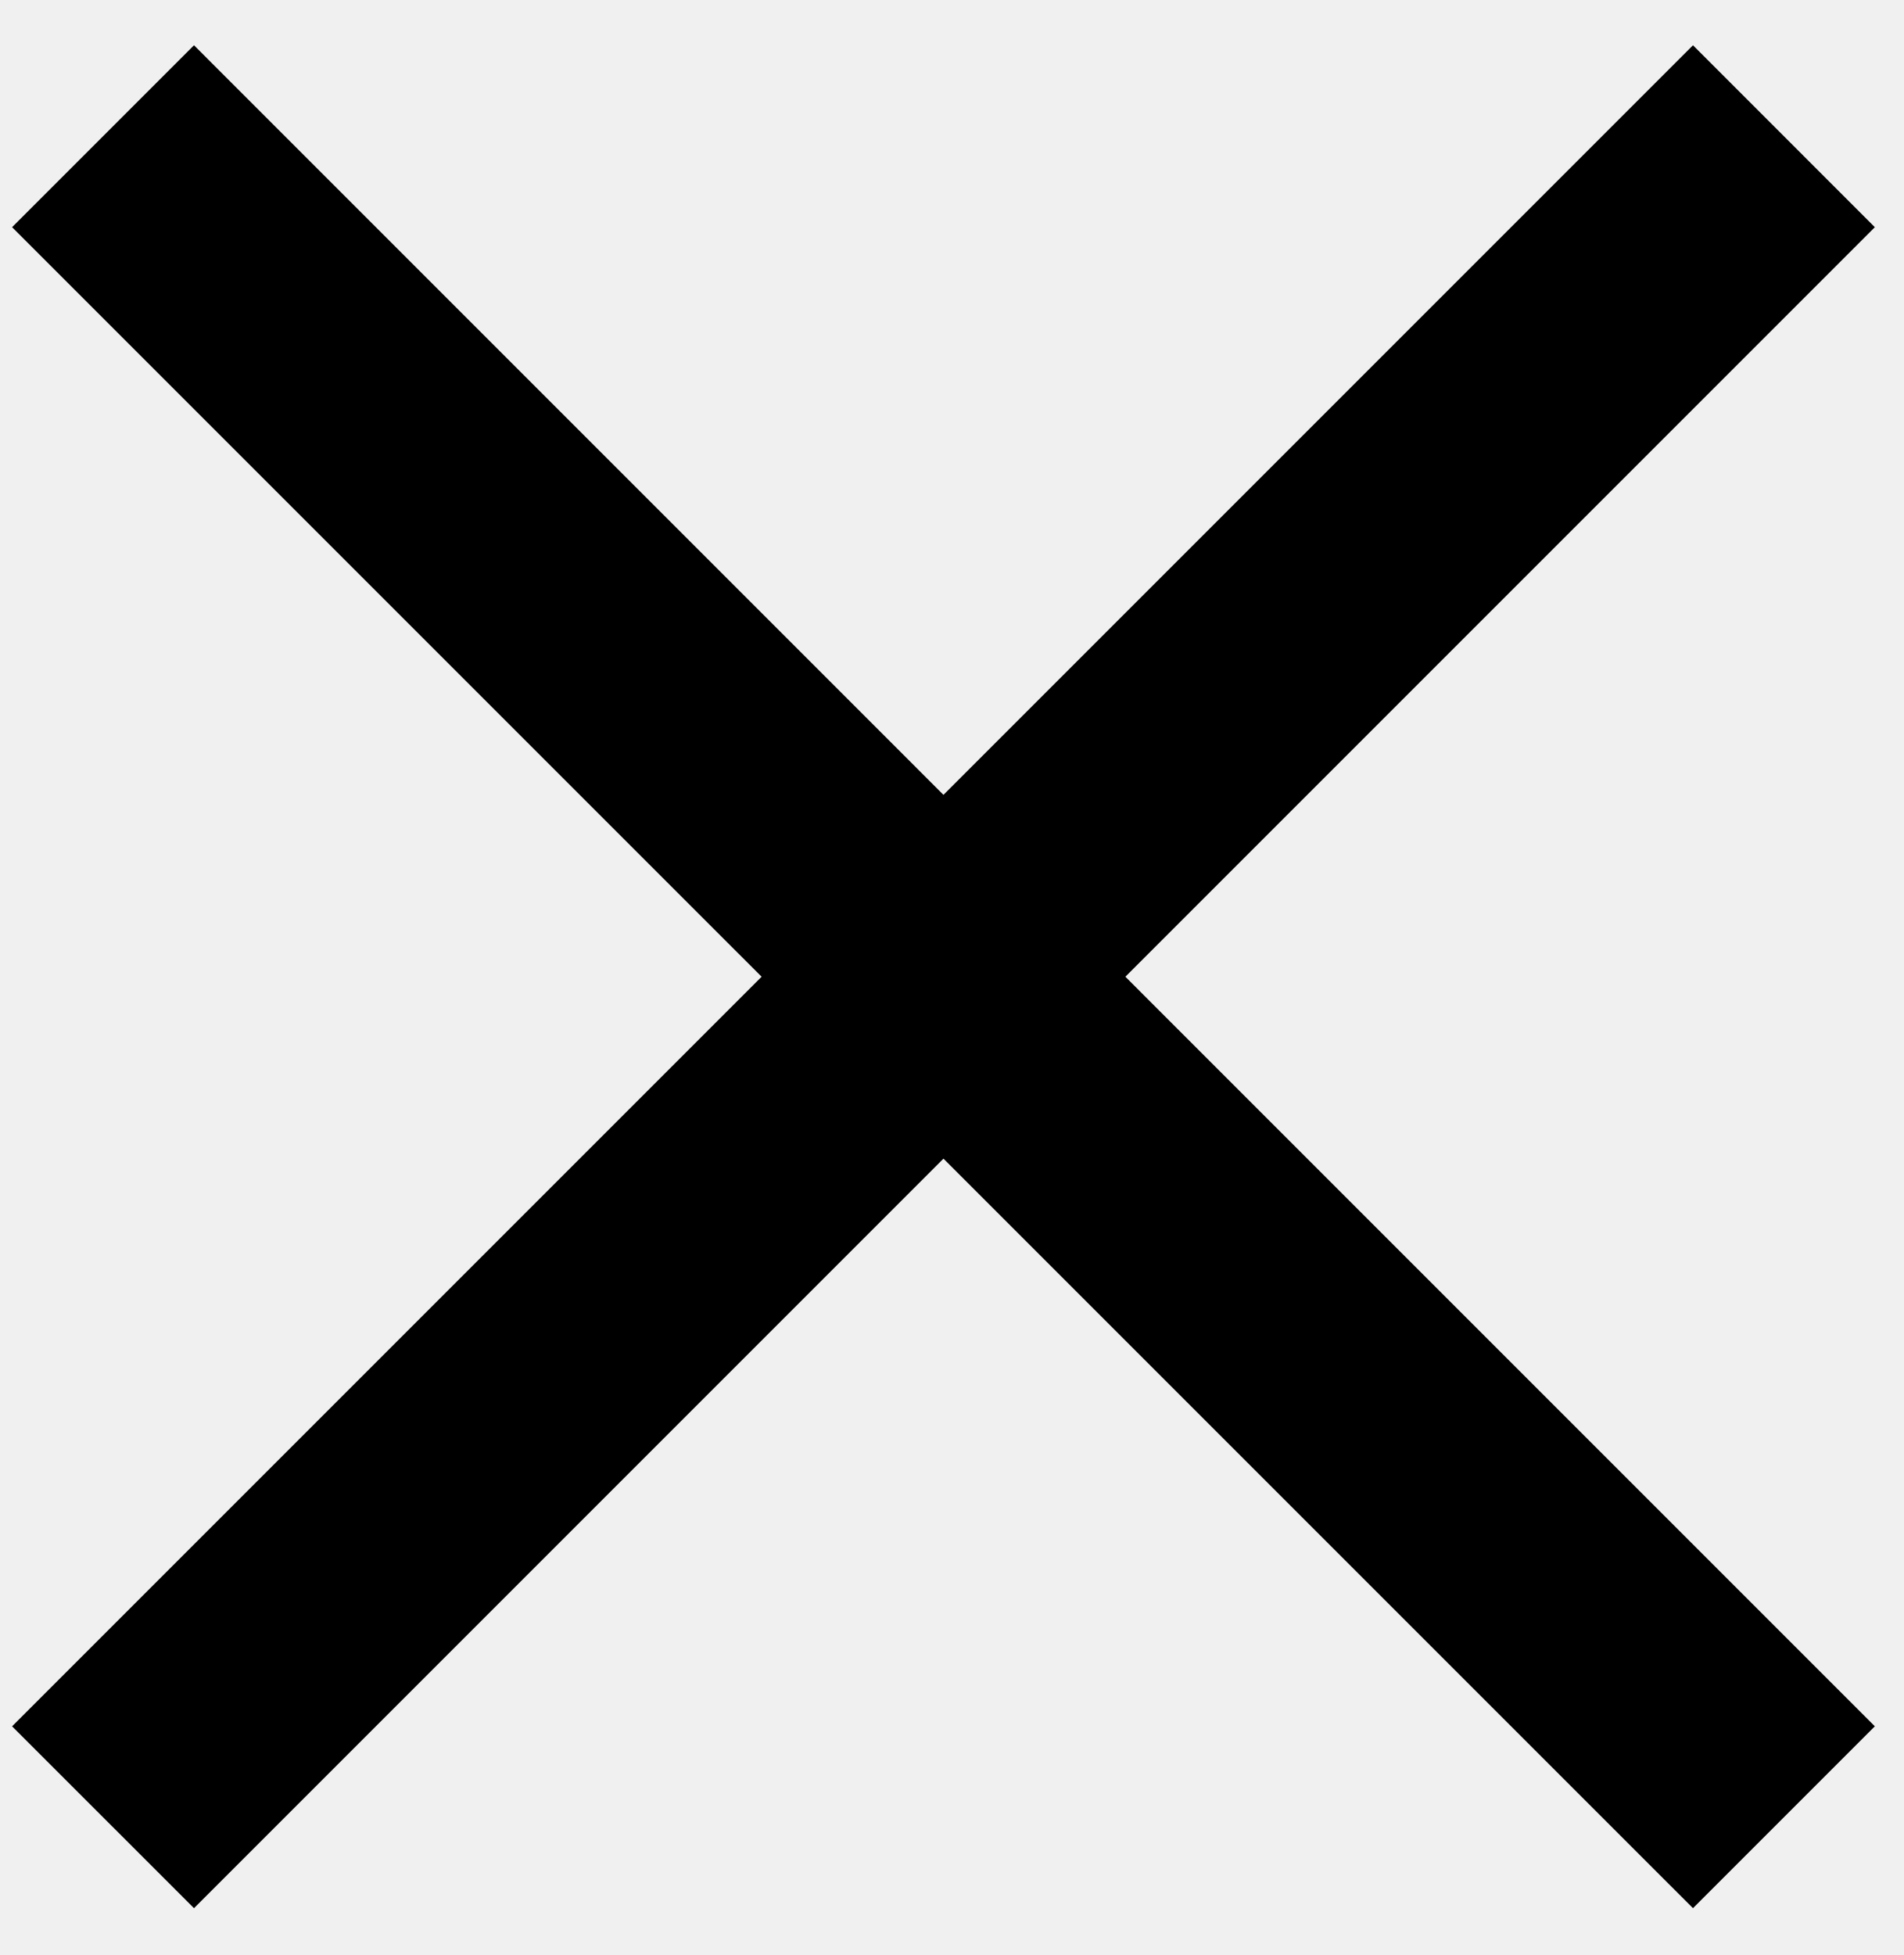
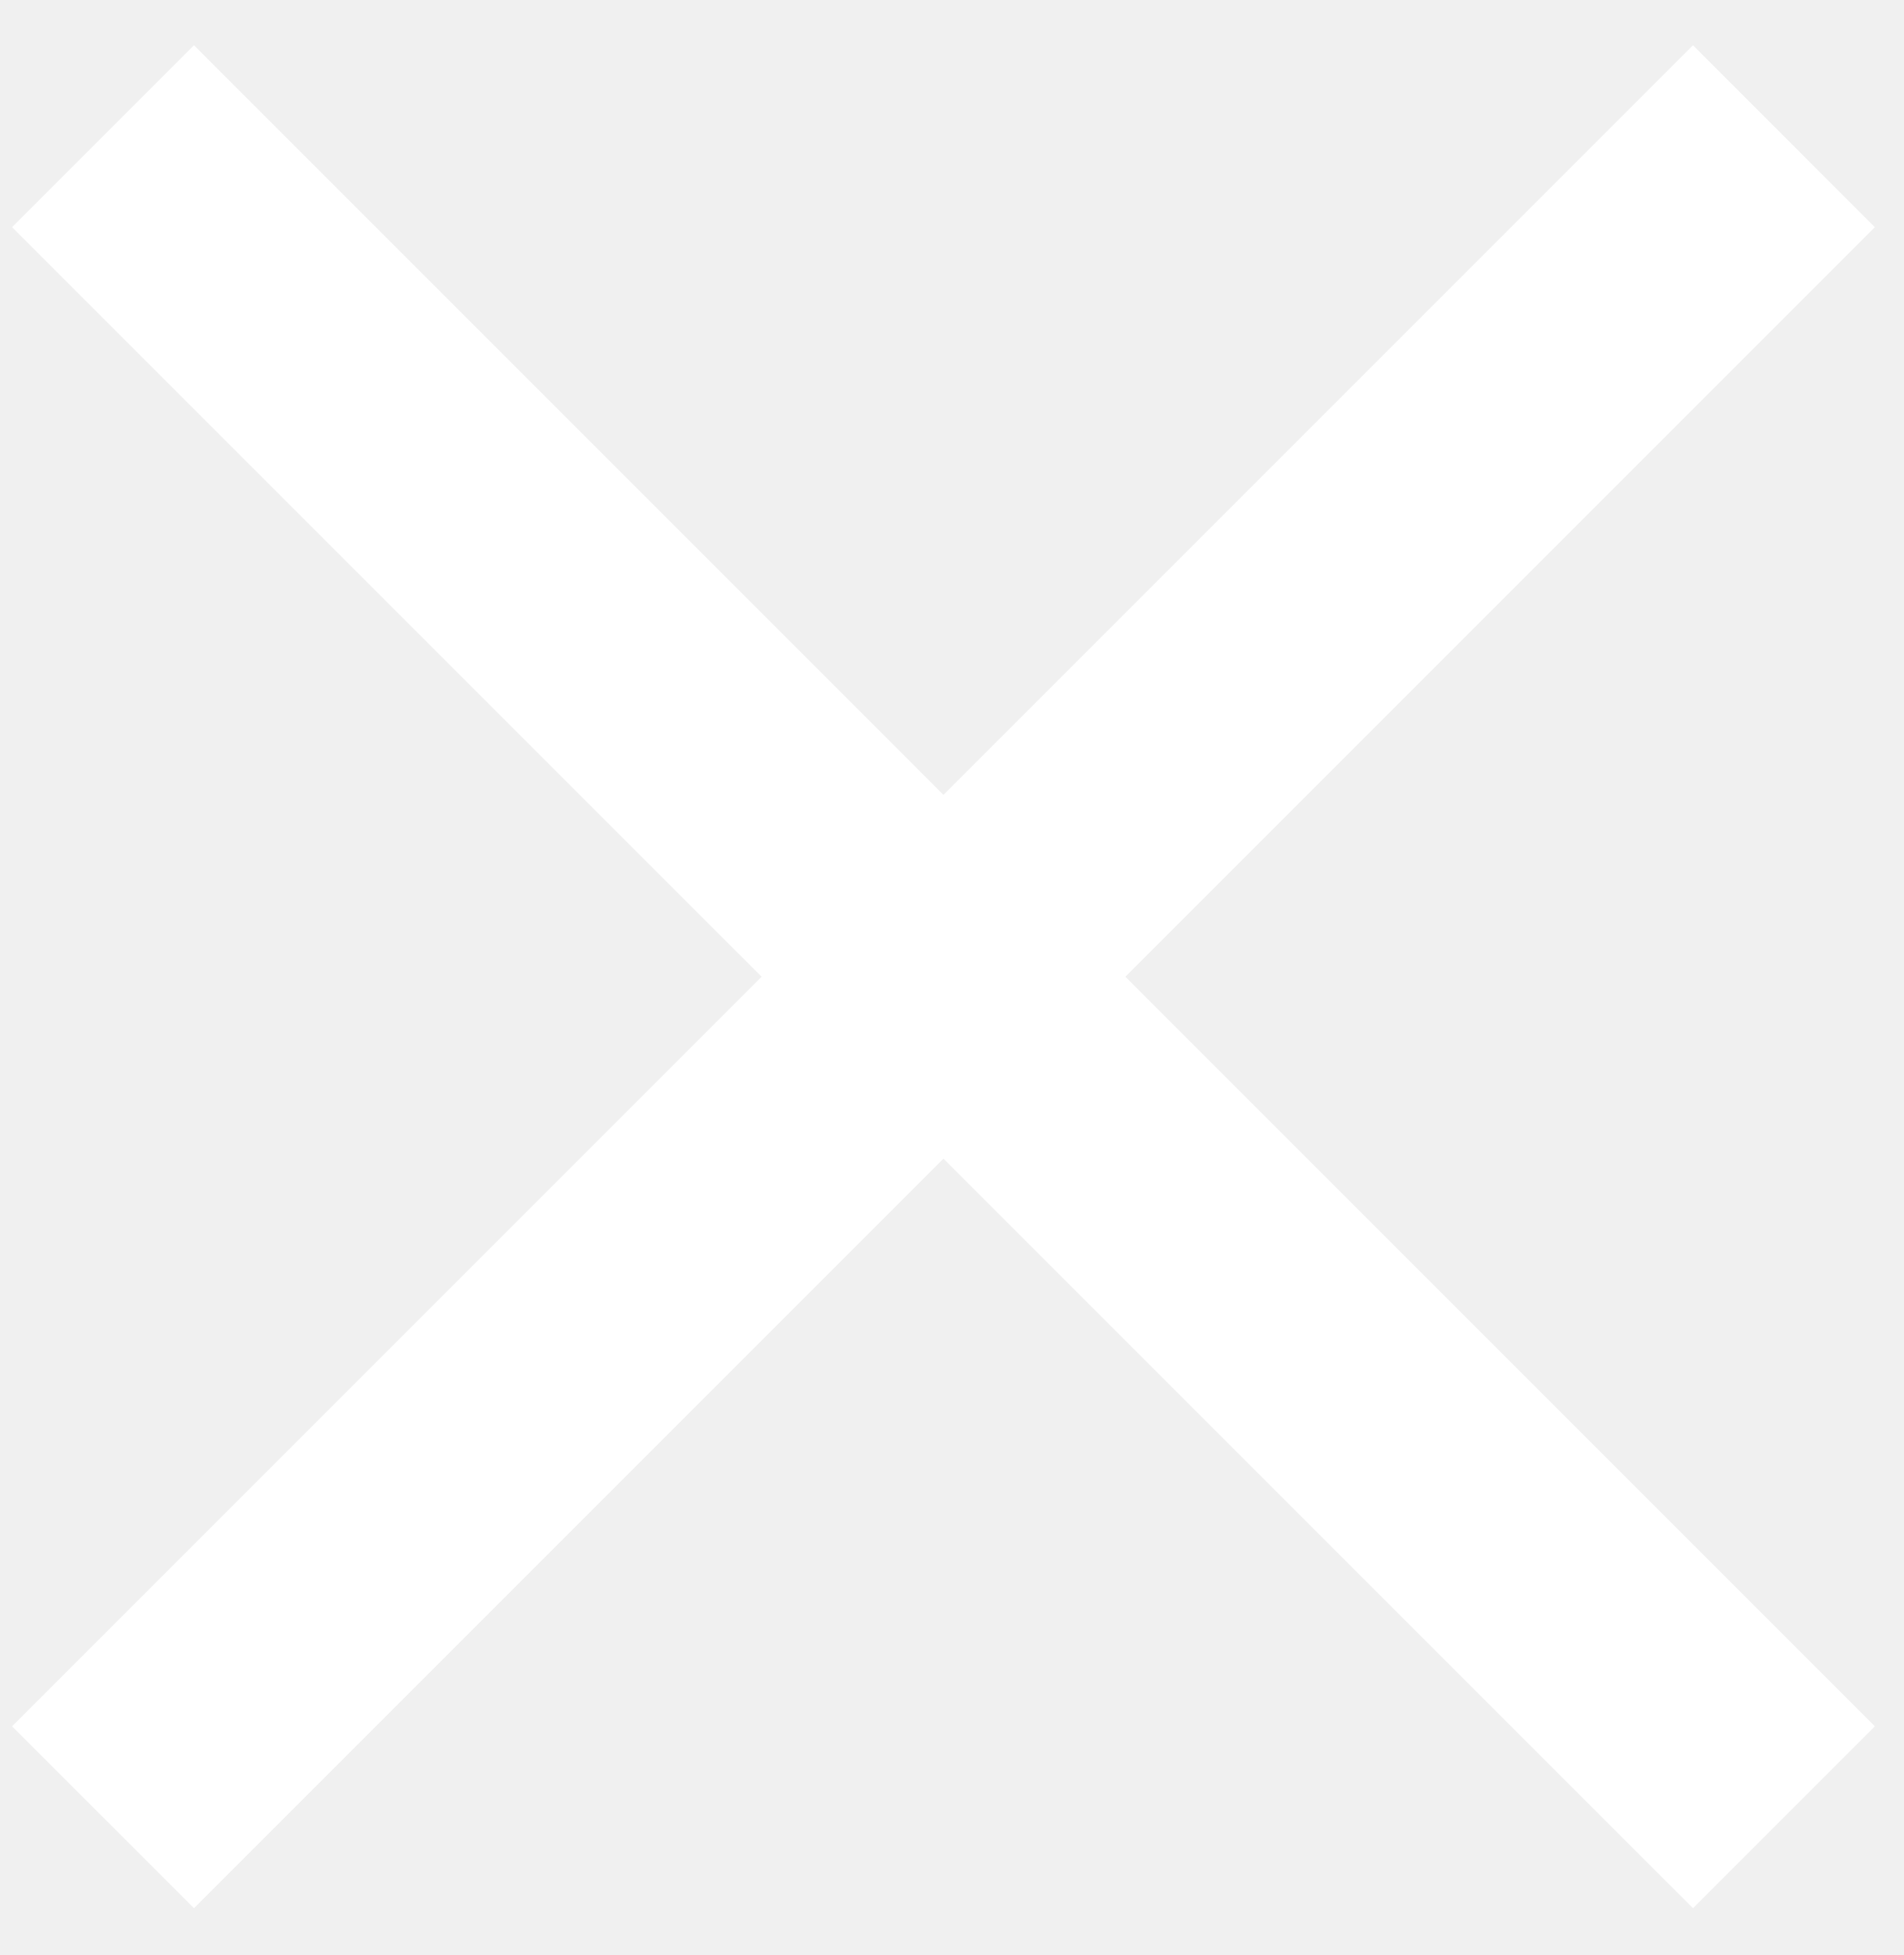
<svg xmlns="http://www.w3.org/2000/svg" width="37px" height="38px" viewBox="0 0 37 38" version="1.1">
  <defs />
  <g id="Core-Objects" stroke="none" stroke-width="1" fill-rule="evenodd">
-     <g id="AllCycles" transform="translate(-311, -1990)" fill="#000000">
+     <g id="AllCycles" transform="translate(-311, -1990)" fill="#ffffff">
      <g id="close_x" transform="translate(311, 1990)">
        <path d="M18.34,15.45 L3.771,0.88 L0.235,4.416 L14.805,18.985 L0.235,33.555 L3.771,37.09 L18.34,22.521 L32.91,37.09 L36.445,33.555 L21.876,18.985 L36.445,4.416 L32.91,0.88 L18.34,15.45 Z" id="Combined-Shape" />
      </g>
    </g>
  </g>
</svg>
